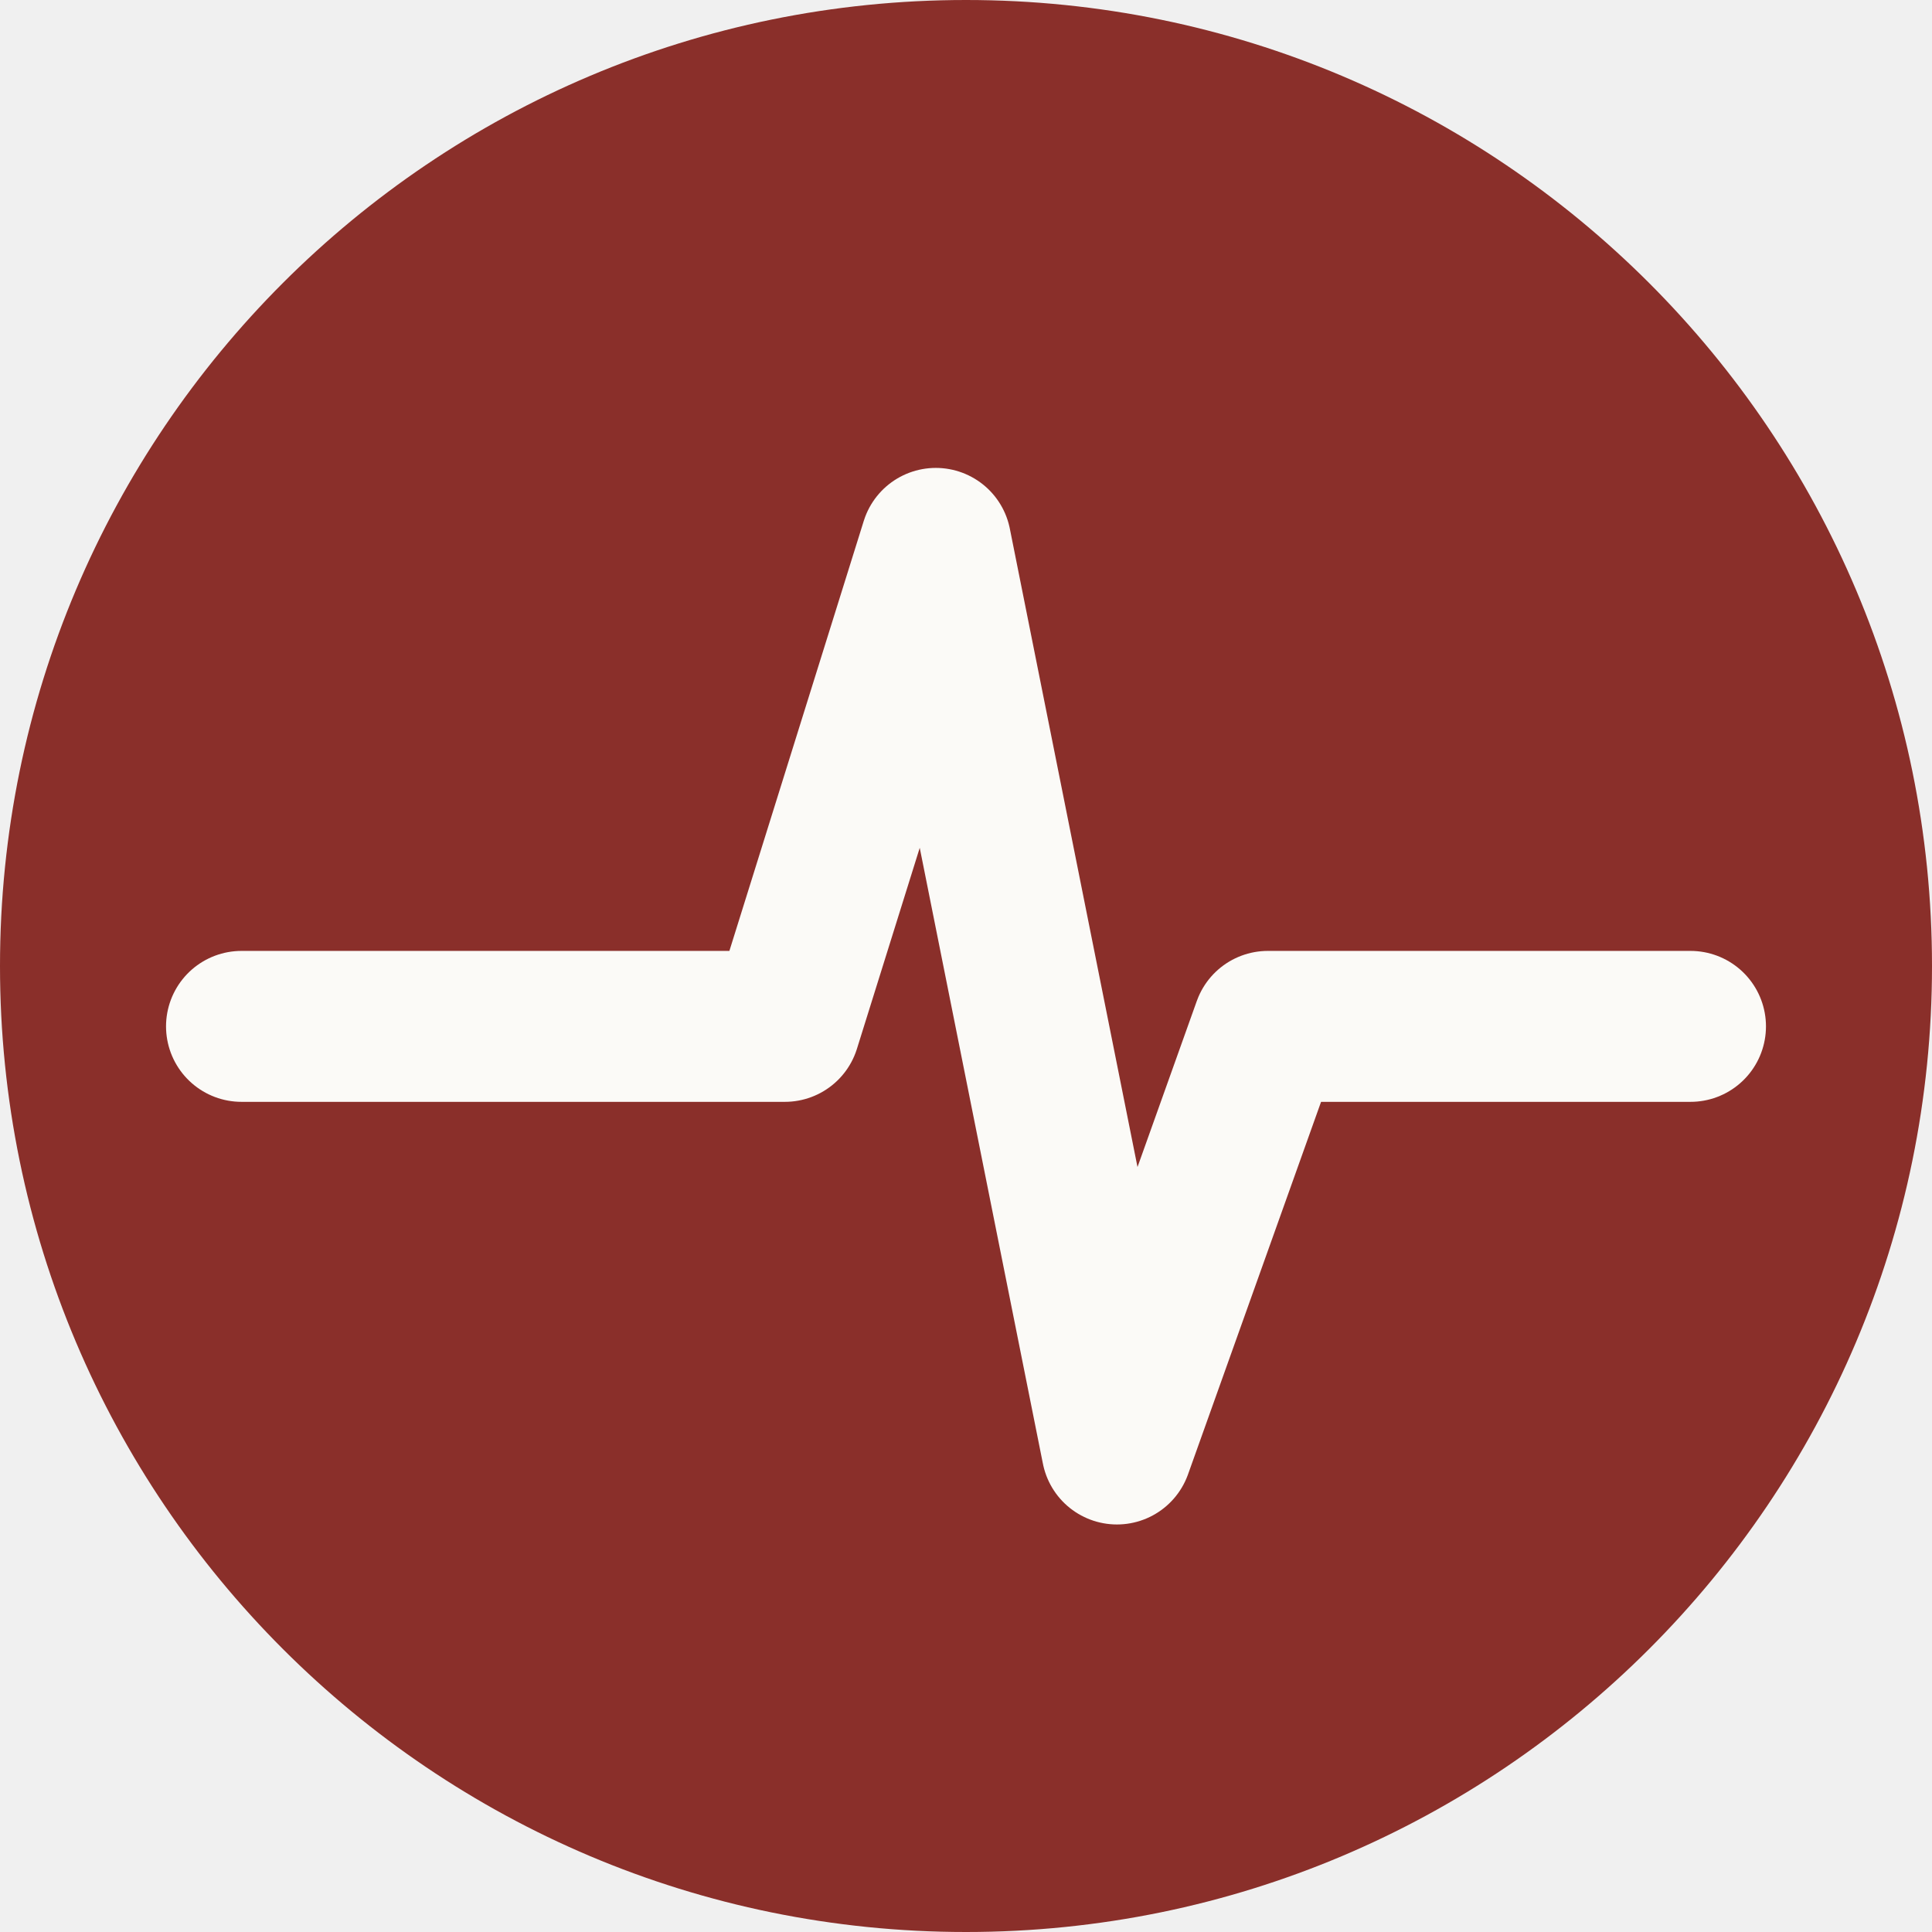
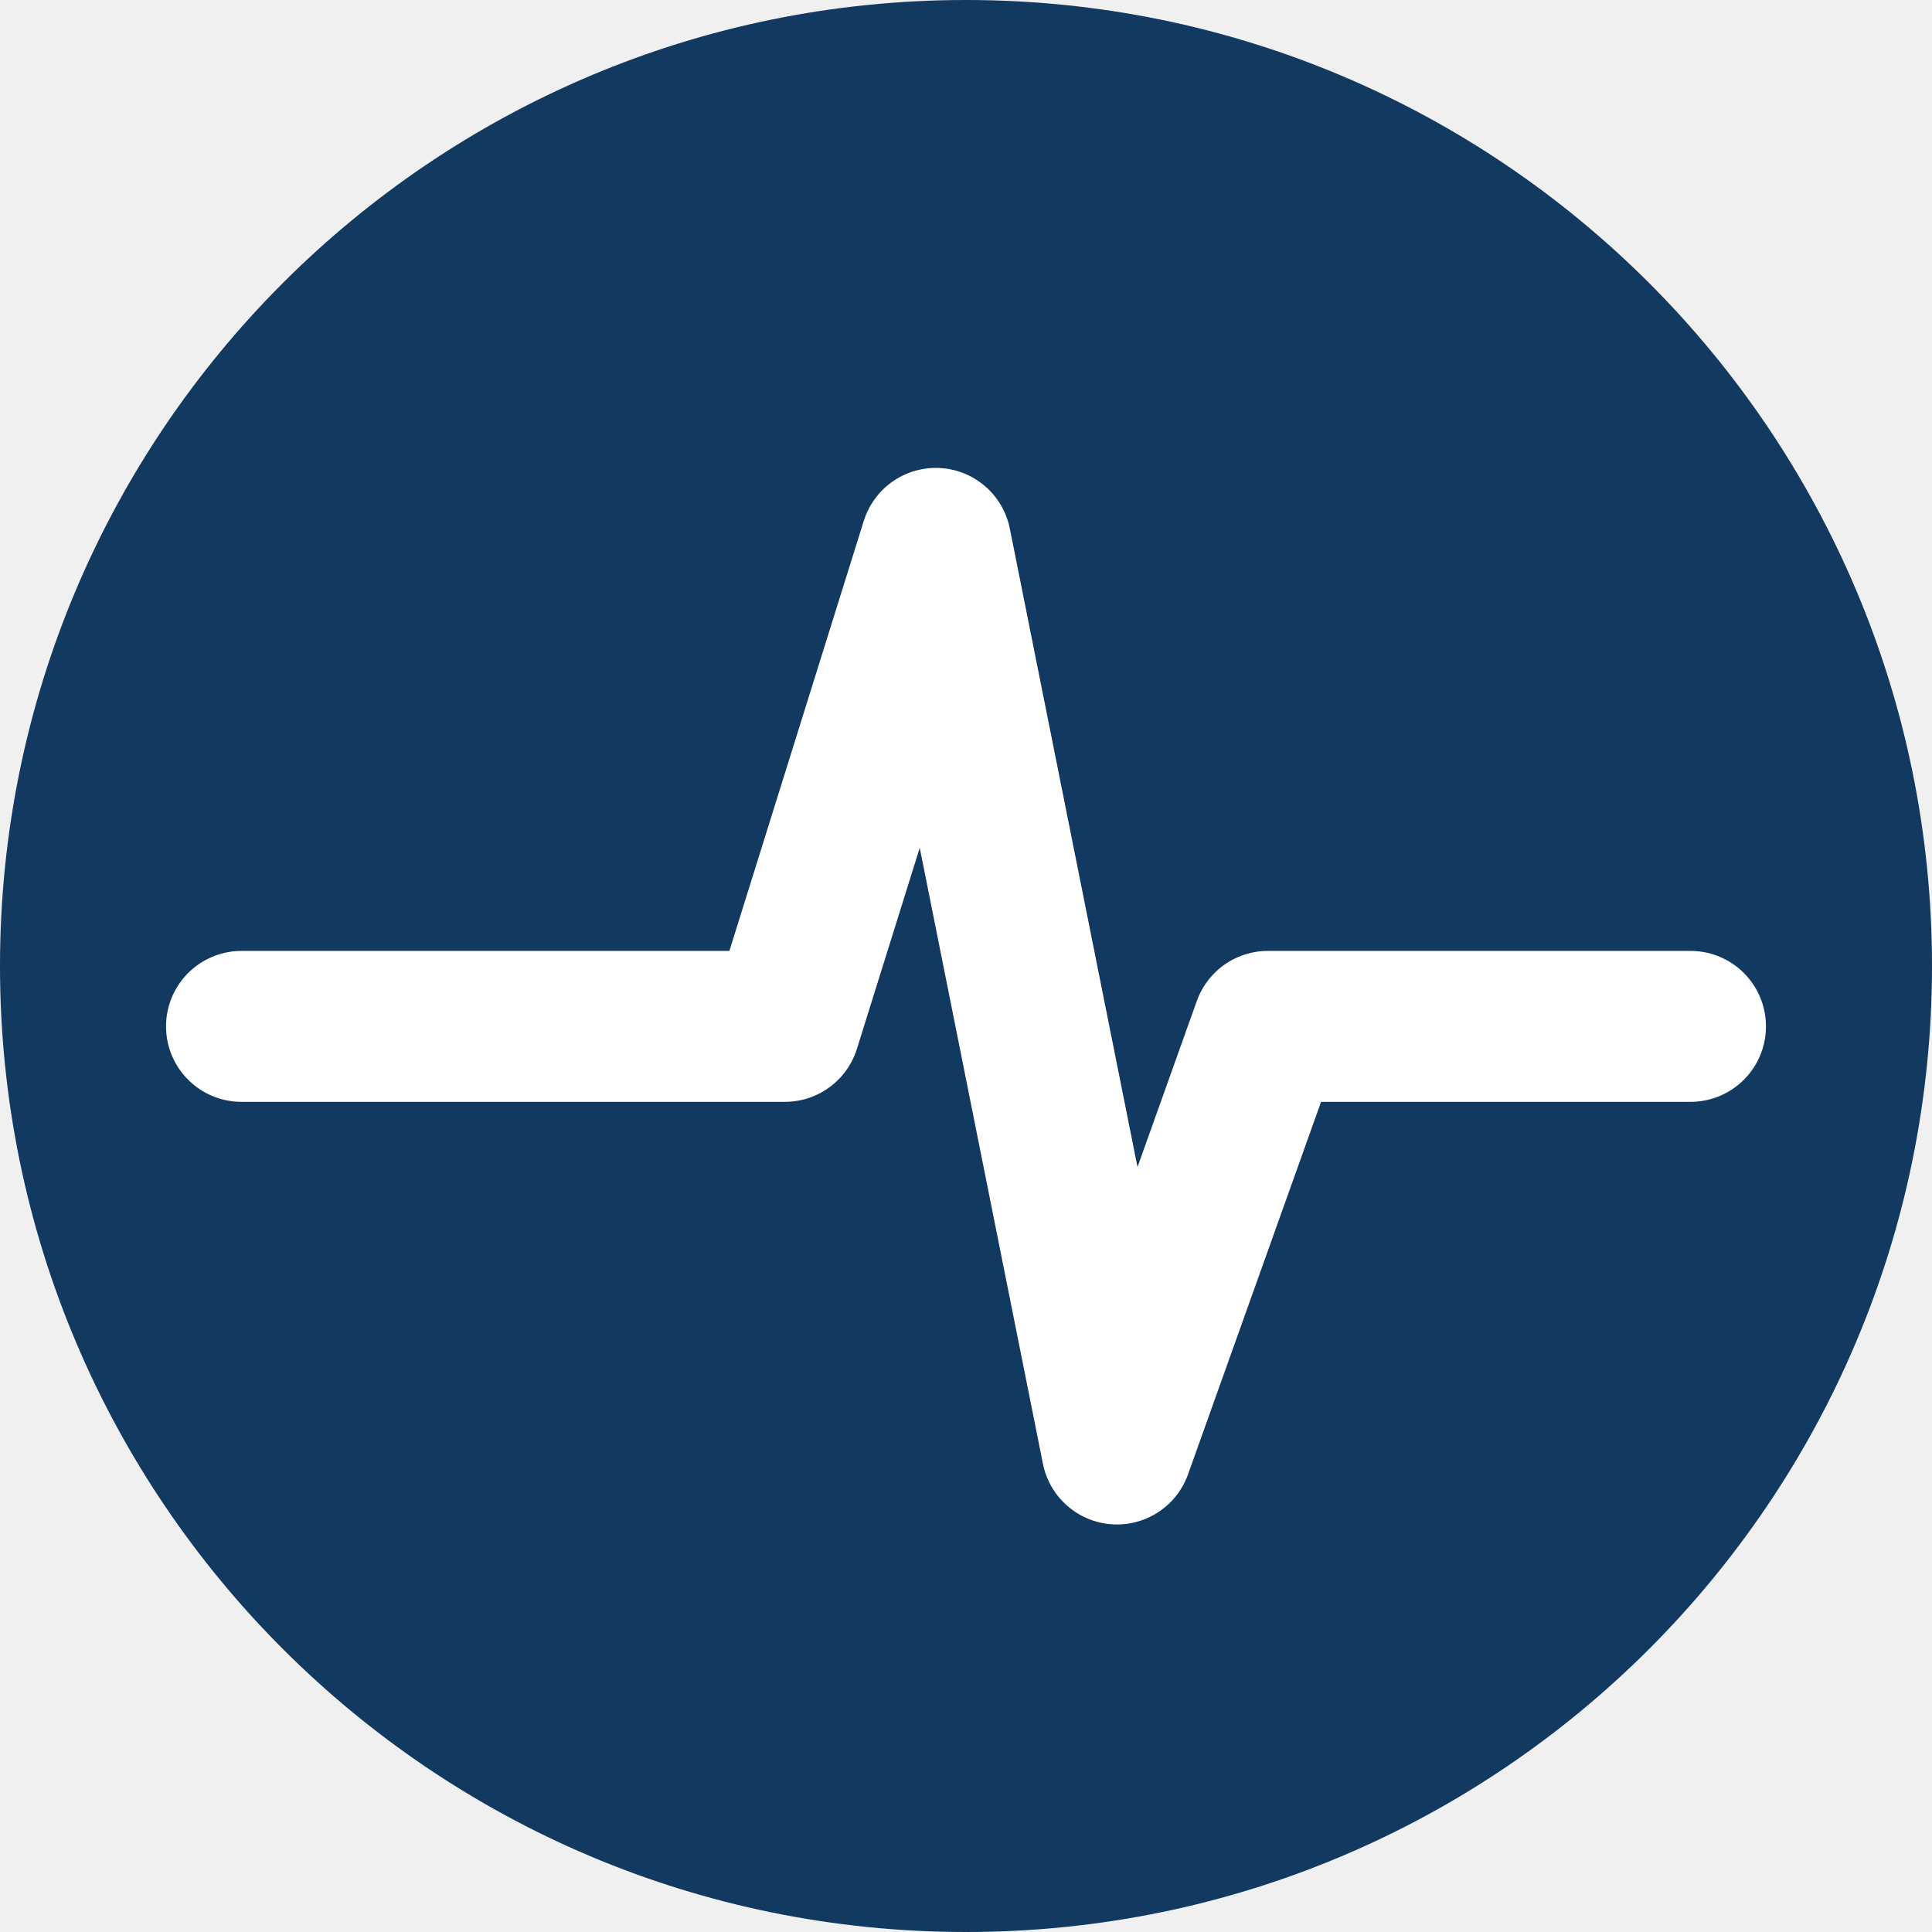
<svg xmlns="http://www.w3.org/2000/svg" viewBox="0 0 64 64">
-   <rect width="64" height="64" rx="32" fill="#8a2f2a" />
-   <path d="M8 34h18l5-16 6 30 5-14h14" fill="none" stroke="#fbfaf7" stroke-width="5" stroke-linecap="round" stroke-linejoin="round" />
+   <style>circle{fill:#12395f}path{stroke:#fff}@media (prefers-color-scheme:dark){circle{fill:#8cc0e8}path{stroke:#0b1622}}</style>
+   <circle cx="32" cy="32" r="32" />
+   <path d="M8 34h18l5-16 6 30 5-14h14" fill="none" stroke-width="5" stroke-linecap="round" stroke-linejoin="round" />
</svg>
